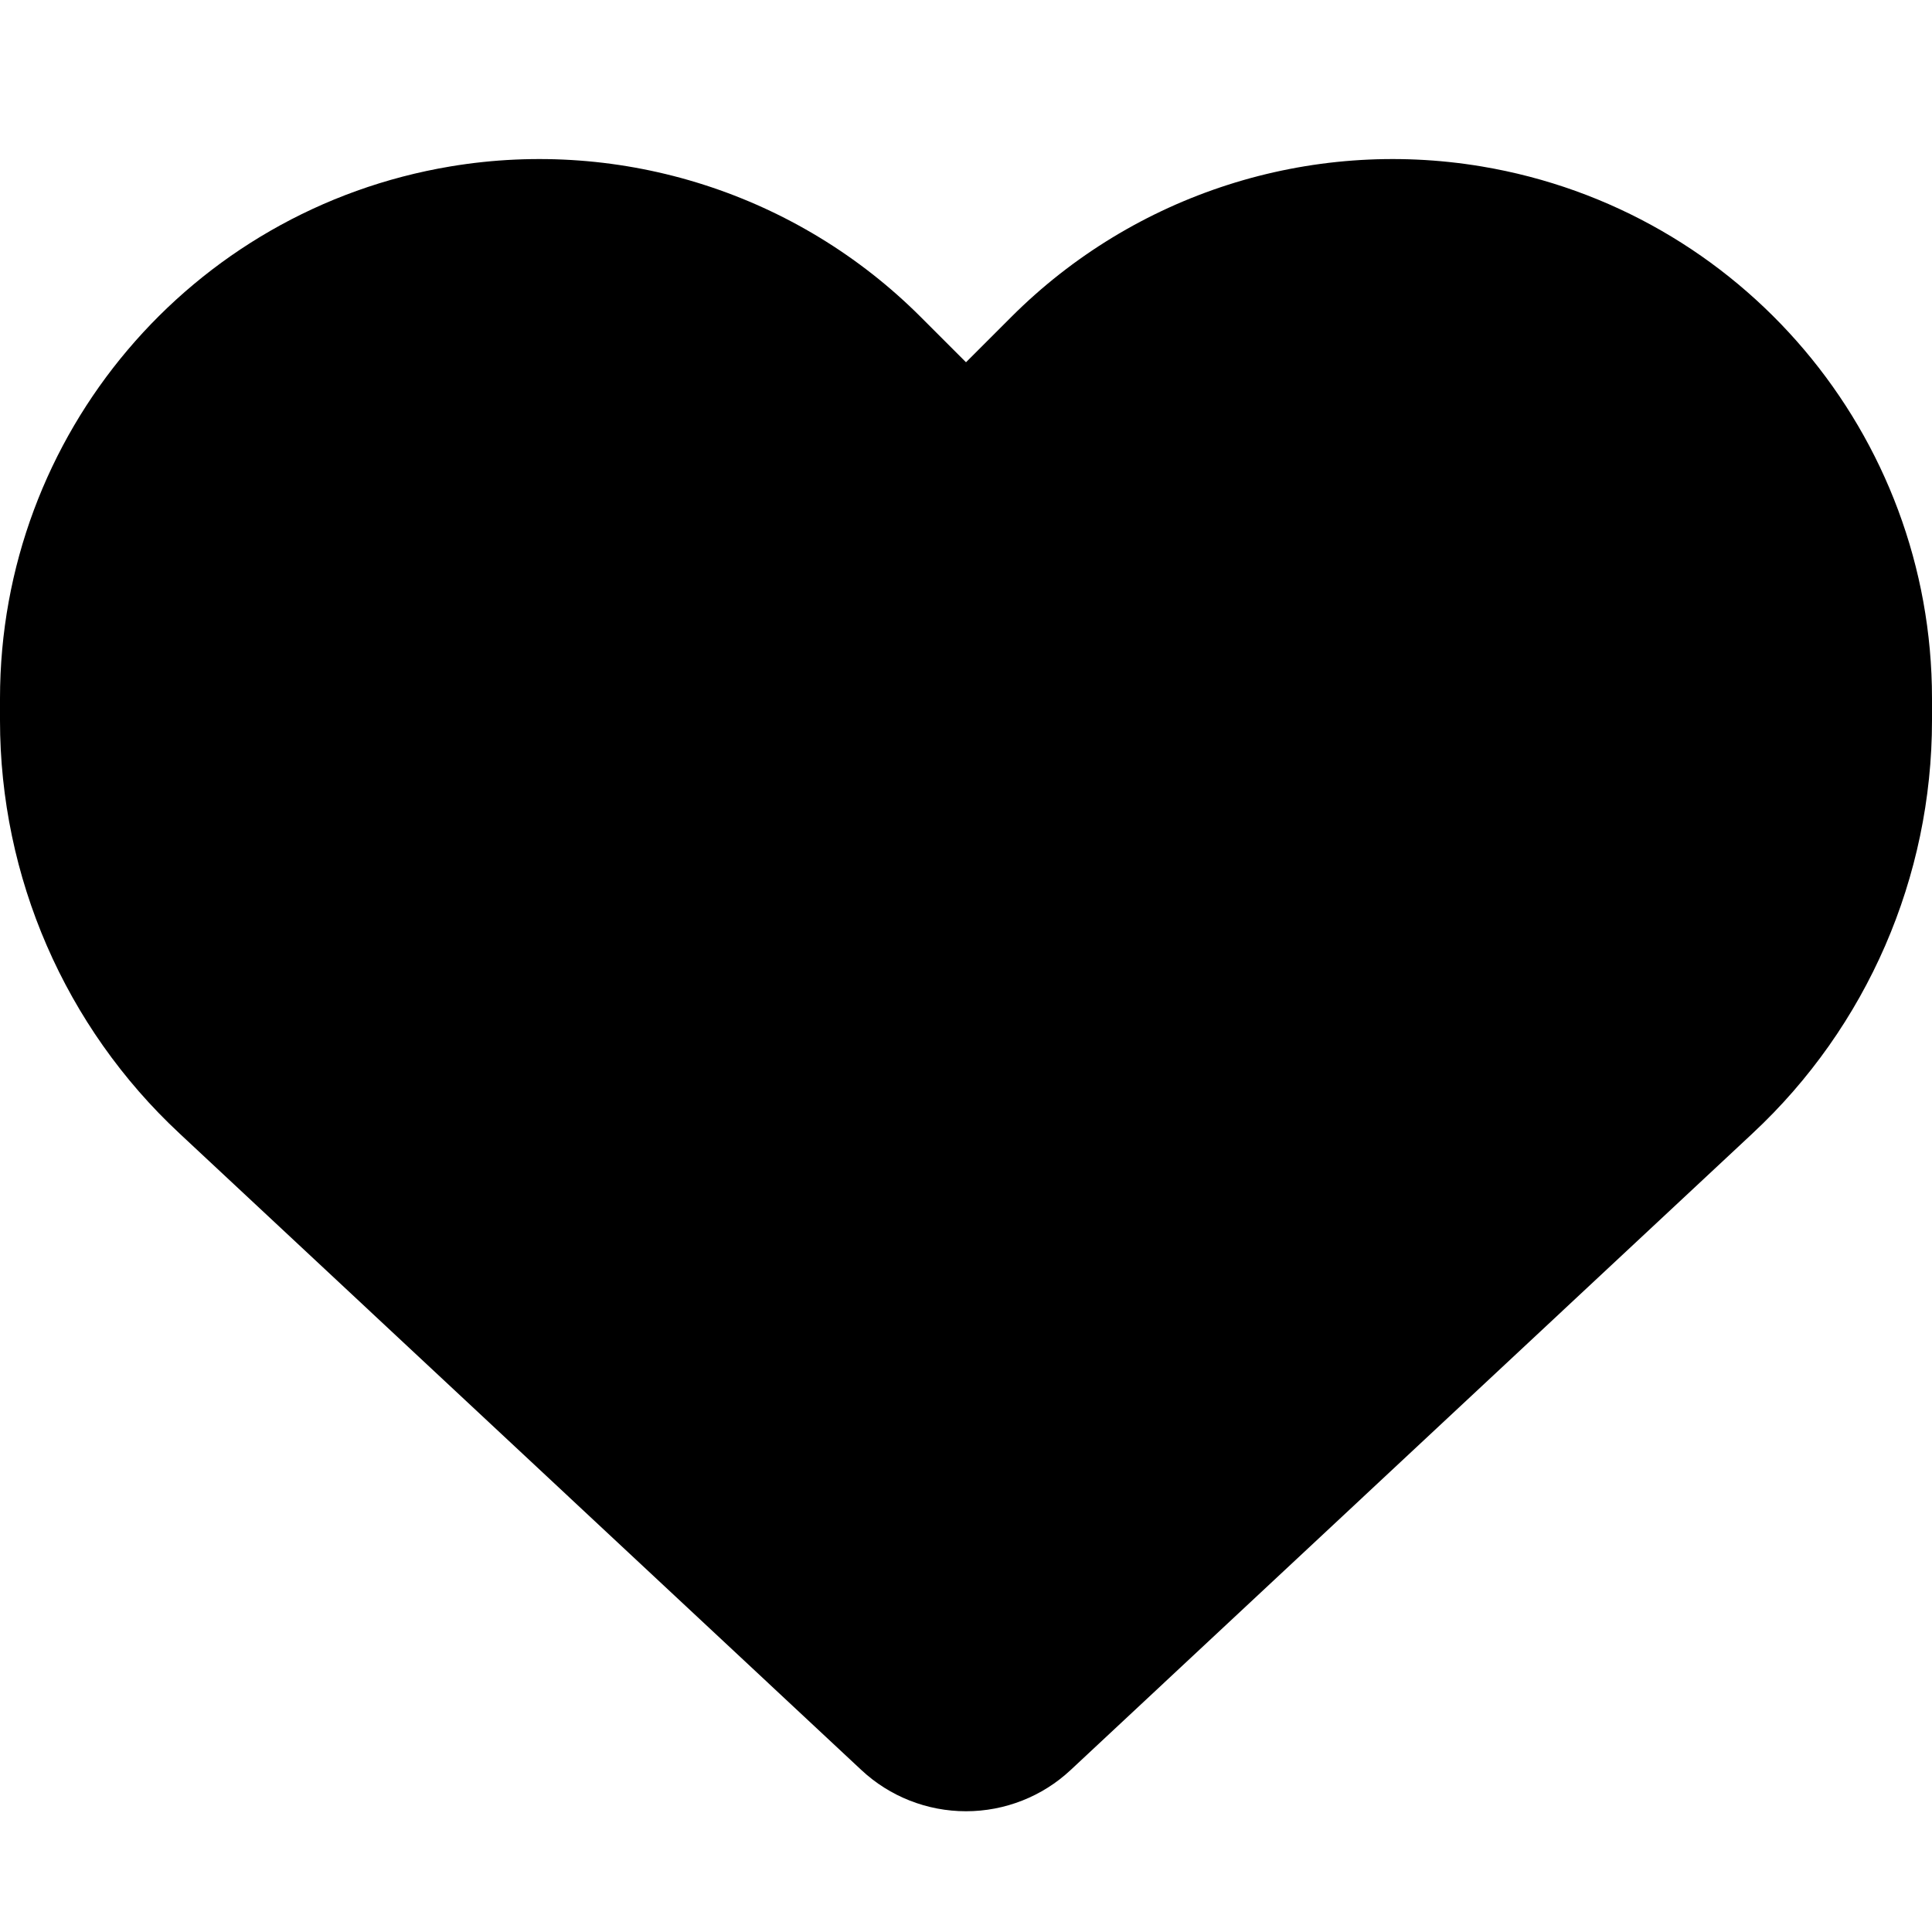
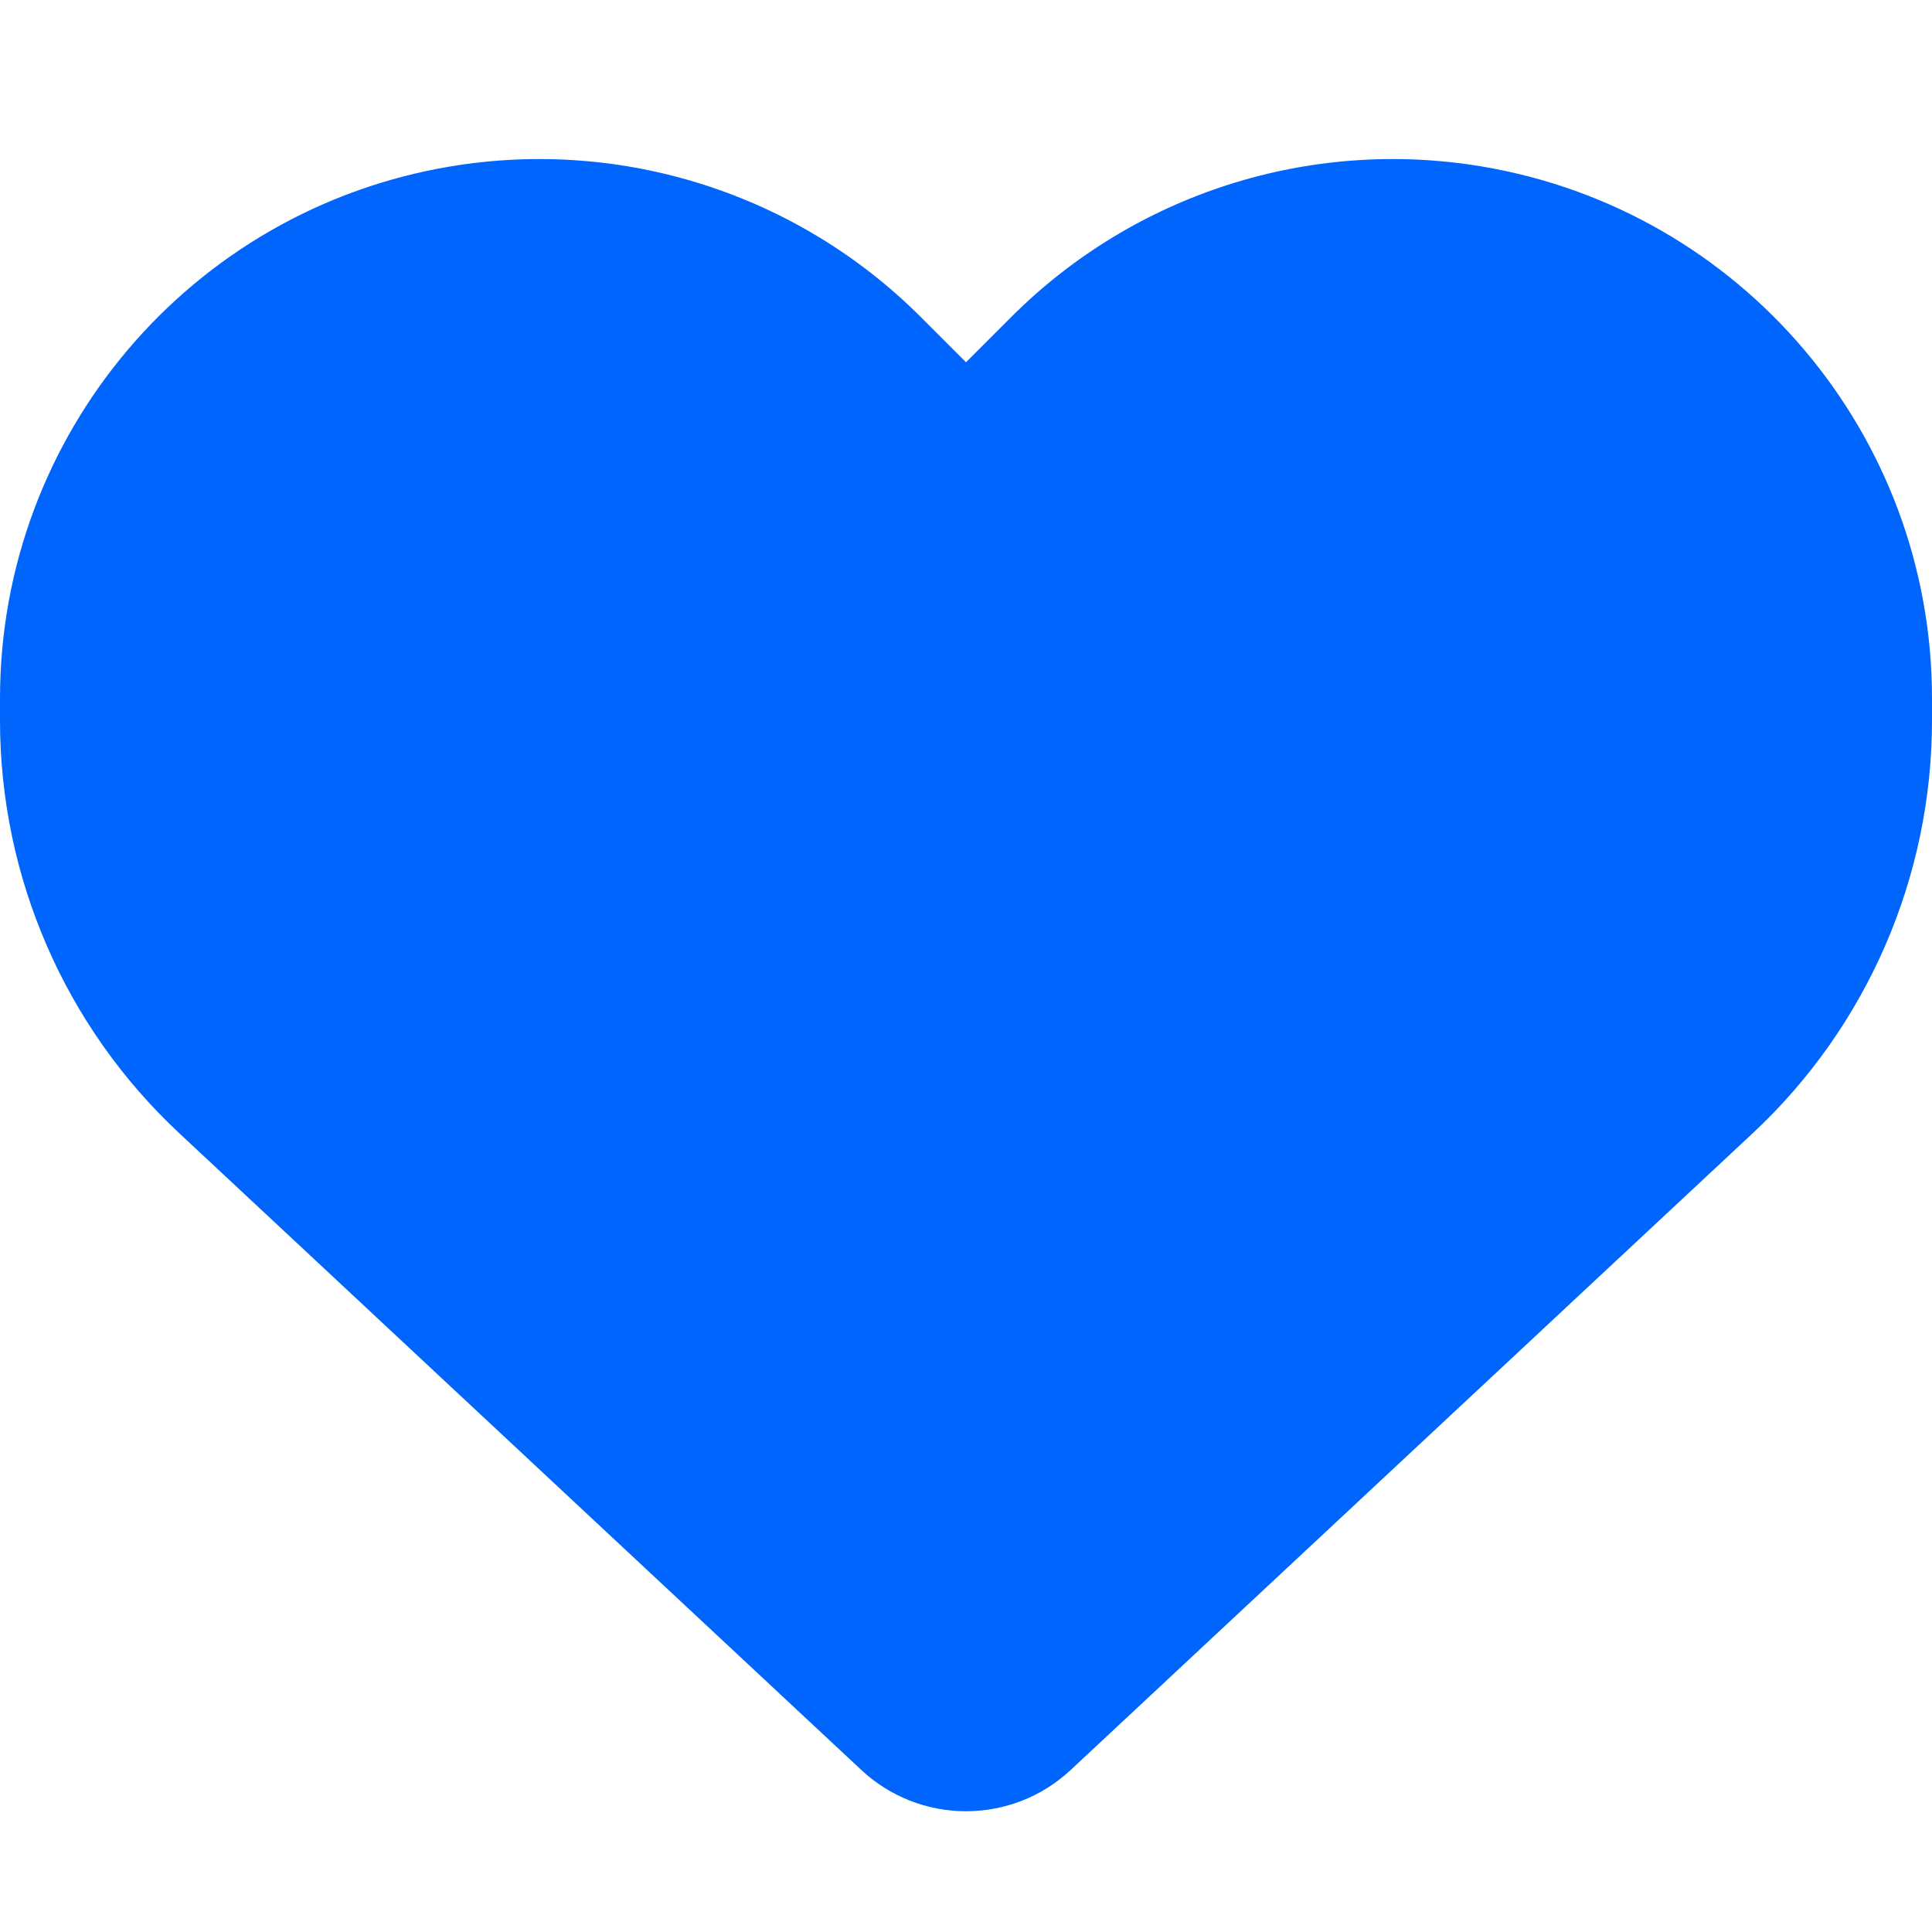
<svg xmlns="http://www.w3.org/2000/svg" viewBox="0 0 512 512">
-   <path d="M47.6 300.4L228.3 469.1c7.5 7 17.4 10.9 27.7 10.9s20.2-3.9 27.7-10.9L464.4 300.4c30.4-28.3 47.6-68 47.6-109.5v-5.8c0-69.9-50.5-129.5-119.4-141C347 36.5 300.6 51.4 268 84L256 96 244 84c-32.6-32.6-79-47.5-124.6-39.9C50.5 55.6 0 115.2 0 185.1v5.8c0 41.5 17.2 81.2 47.6 109.5z" />
+   <path fill="#0065FC" d="M47.6 300.4L228.3 469.1c7.5 7 17.4 10.9 27.7 10.9s20.2-3.9 27.7-10.9L464.4 300.4c30.4-28.3 47.6-68 47.6-109.5v-5.8c0-69.9-50.5-129.5-119.4-141C347 36.5 300.6 51.4 268 84L256 96 244 84c-32.6-32.6-79-47.5-124.6-39.9C50.5 55.6 0 115.2 0 185.1v5.8c0 41.5 17.2 81.2 47.6 109.5z" />
</svg>
